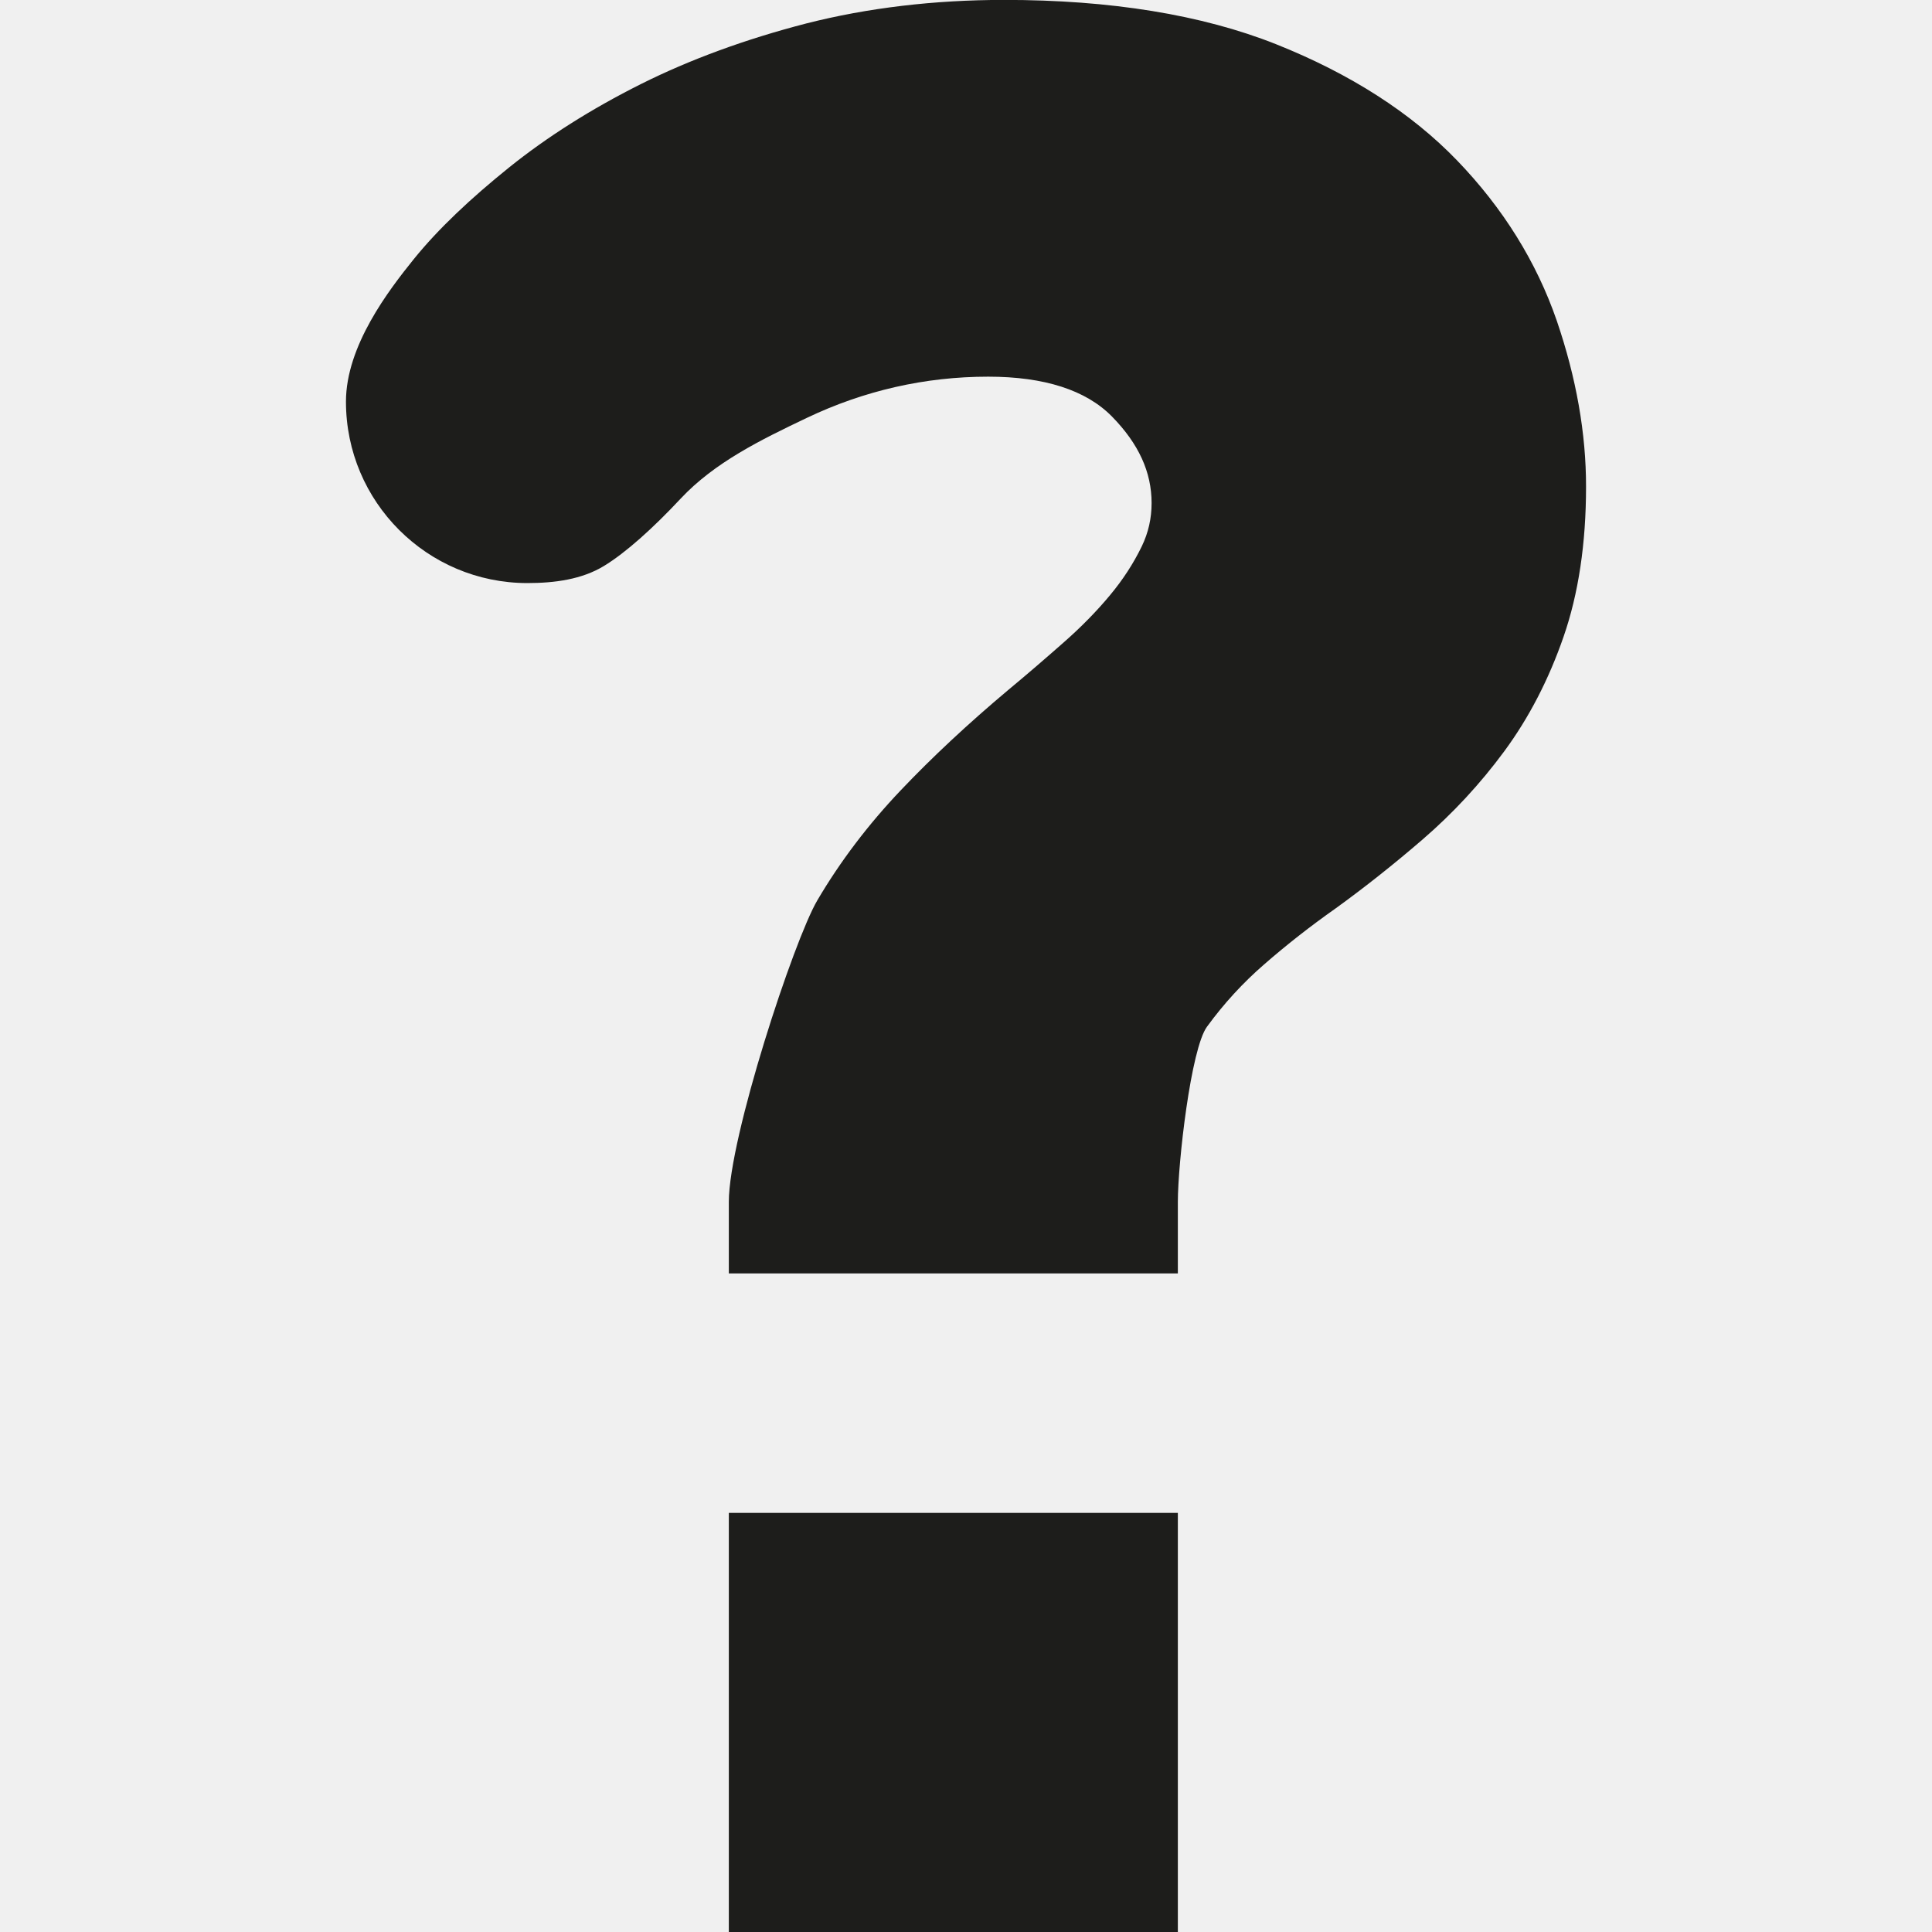
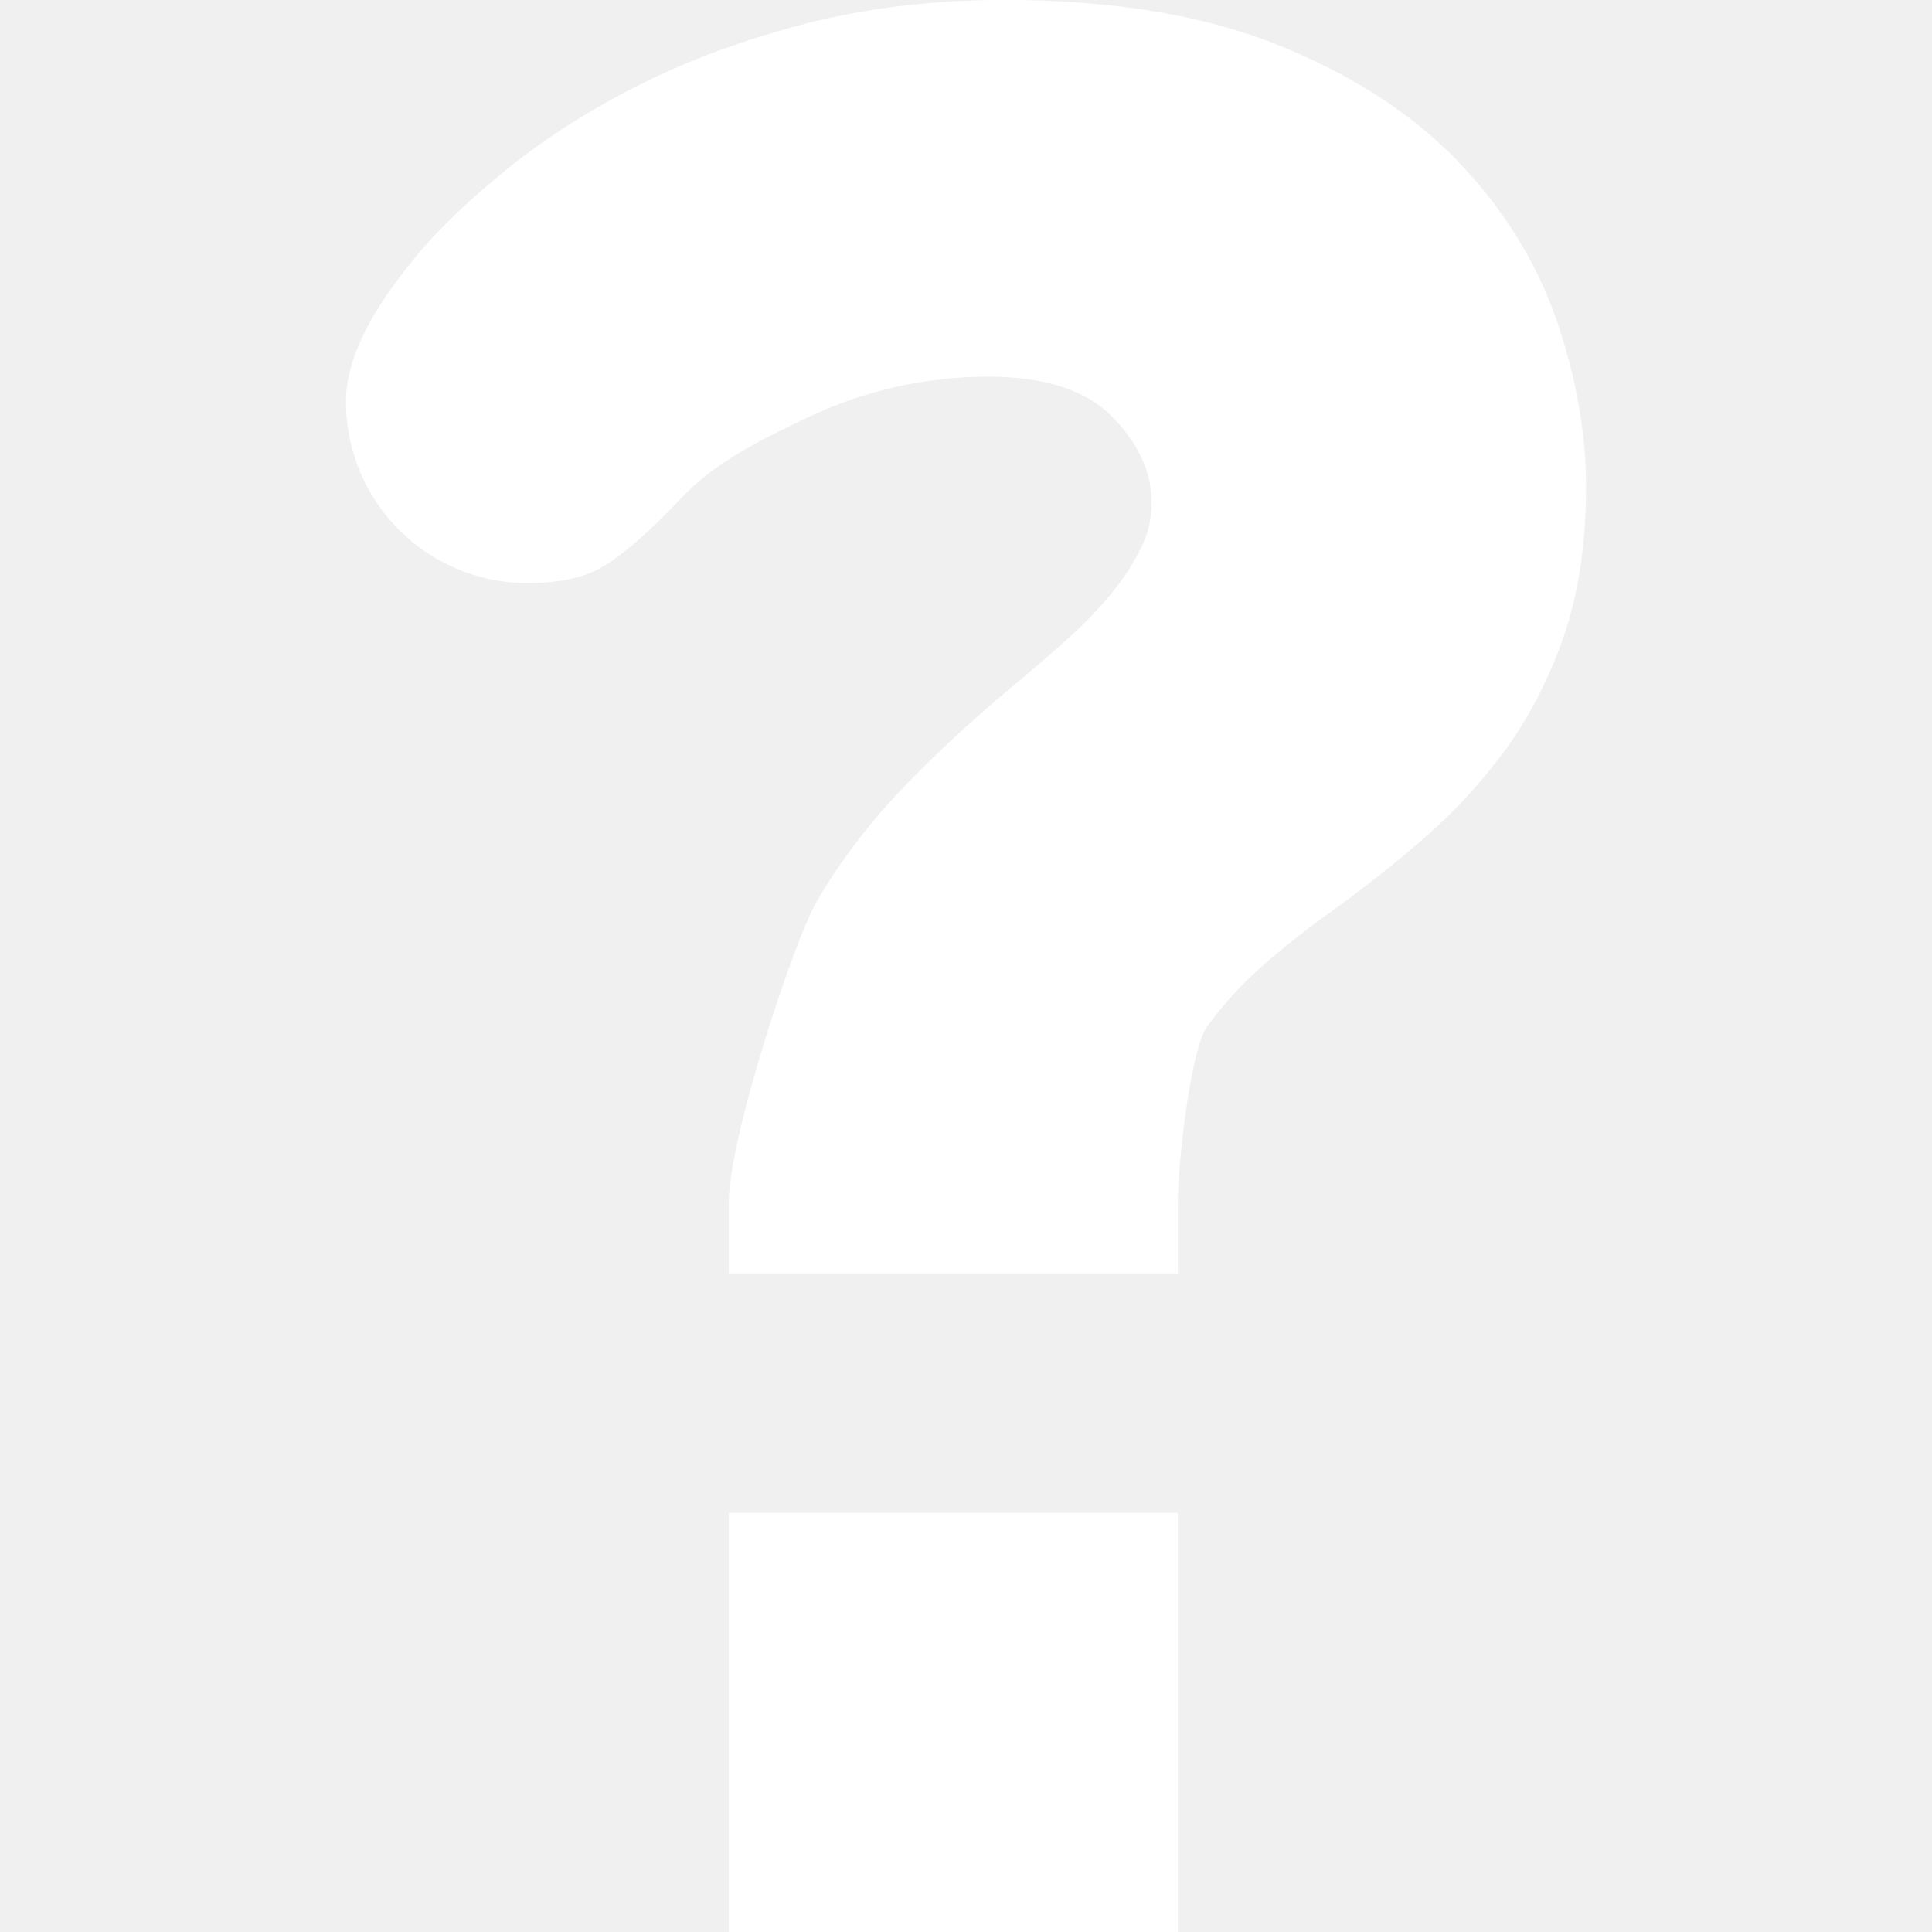
<svg xmlns="http://www.w3.org/2000/svg" version="1.1" id="question-layer" x="0px" y="0px" width="64.54" height="64.54" viewBox="0 0 64.54 64.54" xml:space="preserve">
  <defs id="defs8" />
  <rect id="frame_70_" style="fill:none" width="100" height="100" x="-28.21" y="-18.46" />
-   <path style="fill:#1d1d1b" d="m 24.347,50.54 h 15 v 14 h -15 v -14 z m 27.658,-39.827 c -0.676,-1.96 -1.795,-3.761 -3.331,-5.354 -1.532,-1.589 -3.568,-2.896 -6.056,-3.886 -2.467,-0.979 -5.519,-1.476 -9.068,-1.476 -2.343,0 -4.566,0.265 -6.617,0.787 -2.03,0.525 -3.888,1.206 -5.522,2.024 -1.655,0.829 -3.139,1.768 -4.407,2.788 -1.275,1.027 -2.361,2.045 -3.184,3.064 -0.826,1.025 -2.263,2.891 -2.263,4.757 0,3.346 2.713,6.061 6.061,6.061 0.914,0 1.822,-0.124 2.555,-0.57 0.728,-0.441 1.646,-1.268 2.559,-2.245 1.137,-1.217 2.691,-1.974 4.22,-2.703 1.917,-0.914 3.956,-1.377 6.06,-1.377 1.877,0 3.269,0.449 4.136,1.333 0.891,0.91 1.322,1.854 1.322,2.889 0,0.511 -0.107,0.987 -0.328,1.446 -0.277,0.571 -0.631,1.115 -1.054,1.623 -0.449,0.542 -0.97,1.073 -1.55,1.582 -0.631,0.557 -1.248,1.088 -1.863,1.598 -1.334,1.12 -2.538,2.244 -3.578,3.339 -1.091,1.146 -2.03,2.385 -2.794,3.684 -0.783,1.334 -2.956,7.932 -2.956,10.074 v 2.389 h 15 v -2.389 c 0,-1.293 0.434,-5.123 0.975,-5.855 0.562,-0.771 1.203,-1.469 1.906,-2.078 0.747,-0.652 1.547,-1.279 2.389,-1.872 0.963,-0.696 1.938,-1.468 2.898,-2.296 1.02,-0.879 1.938,-1.87 2.734,-2.95 0.82,-1.111 1.488,-2.398 1.981,-3.824 0.5,-1.436 0.753,-3.123 0.753,-5.013 0.003,-1.779 -0.327,-3.645 -0.978,-5.55 z" id="path4" />
+   <path style="fill:#ffffff" d="m 24.347,50.54 h 15 v 14 h -15 v -14 z m 27.658,-39.827 c -0.676,-1.96 -1.795,-3.761 -3.331,-5.354 -1.532,-1.589 -3.568,-2.896 -6.056,-3.886 -2.467,-0.979 -5.519,-1.476 -9.068,-1.476 -2.343,0 -4.566,0.265 -6.617,0.787 -2.03,0.525 -3.888,1.206 -5.522,2.024 -1.655,0.829 -3.139,1.768 -4.407,2.788 -1.275,1.027 -2.361,2.045 -3.184,3.064 -0.826,1.025 -2.263,2.891 -2.263,4.757 0,3.346 2.713,6.061 6.061,6.061 0.914,0 1.822,-0.124 2.555,-0.57 0.728,-0.441 1.646,-1.268 2.559,-2.245 1.137,-1.217 2.691,-1.974 4.22,-2.703 1.917,-0.914 3.956,-1.377 6.06,-1.377 1.877,0 3.269,0.449 4.136,1.333 0.891,0.91 1.322,1.854 1.322,2.889 0,0.511 -0.107,0.987 -0.328,1.446 -0.277,0.571 -0.631,1.115 -1.054,1.623 -0.449,0.542 -0.97,1.073 -1.55,1.582 -0.631,0.557 -1.248,1.088 -1.863,1.598 -1.334,1.12 -2.538,2.244 -3.578,3.339 -1.091,1.146 -2.03,2.385 -2.794,3.684 -0.783,1.334 -2.956,7.932 -2.956,10.074 v 2.389 h 15 v -2.389 c 0,-1.293 0.434,-5.123 0.975,-5.855 0.562,-0.771 1.203,-1.469 1.906,-2.078 0.747,-0.652 1.547,-1.279 2.389,-1.872 0.963,-0.696 1.938,-1.468 2.898,-2.296 1.02,-0.879 1.938,-1.87 2.734,-2.95 0.82,-1.111 1.488,-2.398 1.981,-3.824 0.5,-1.436 0.753,-3.123 0.753,-5.013 0.003,-1.779 -0.327,-3.645 -0.978,-5.55 z" id="path4" />
</svg>
